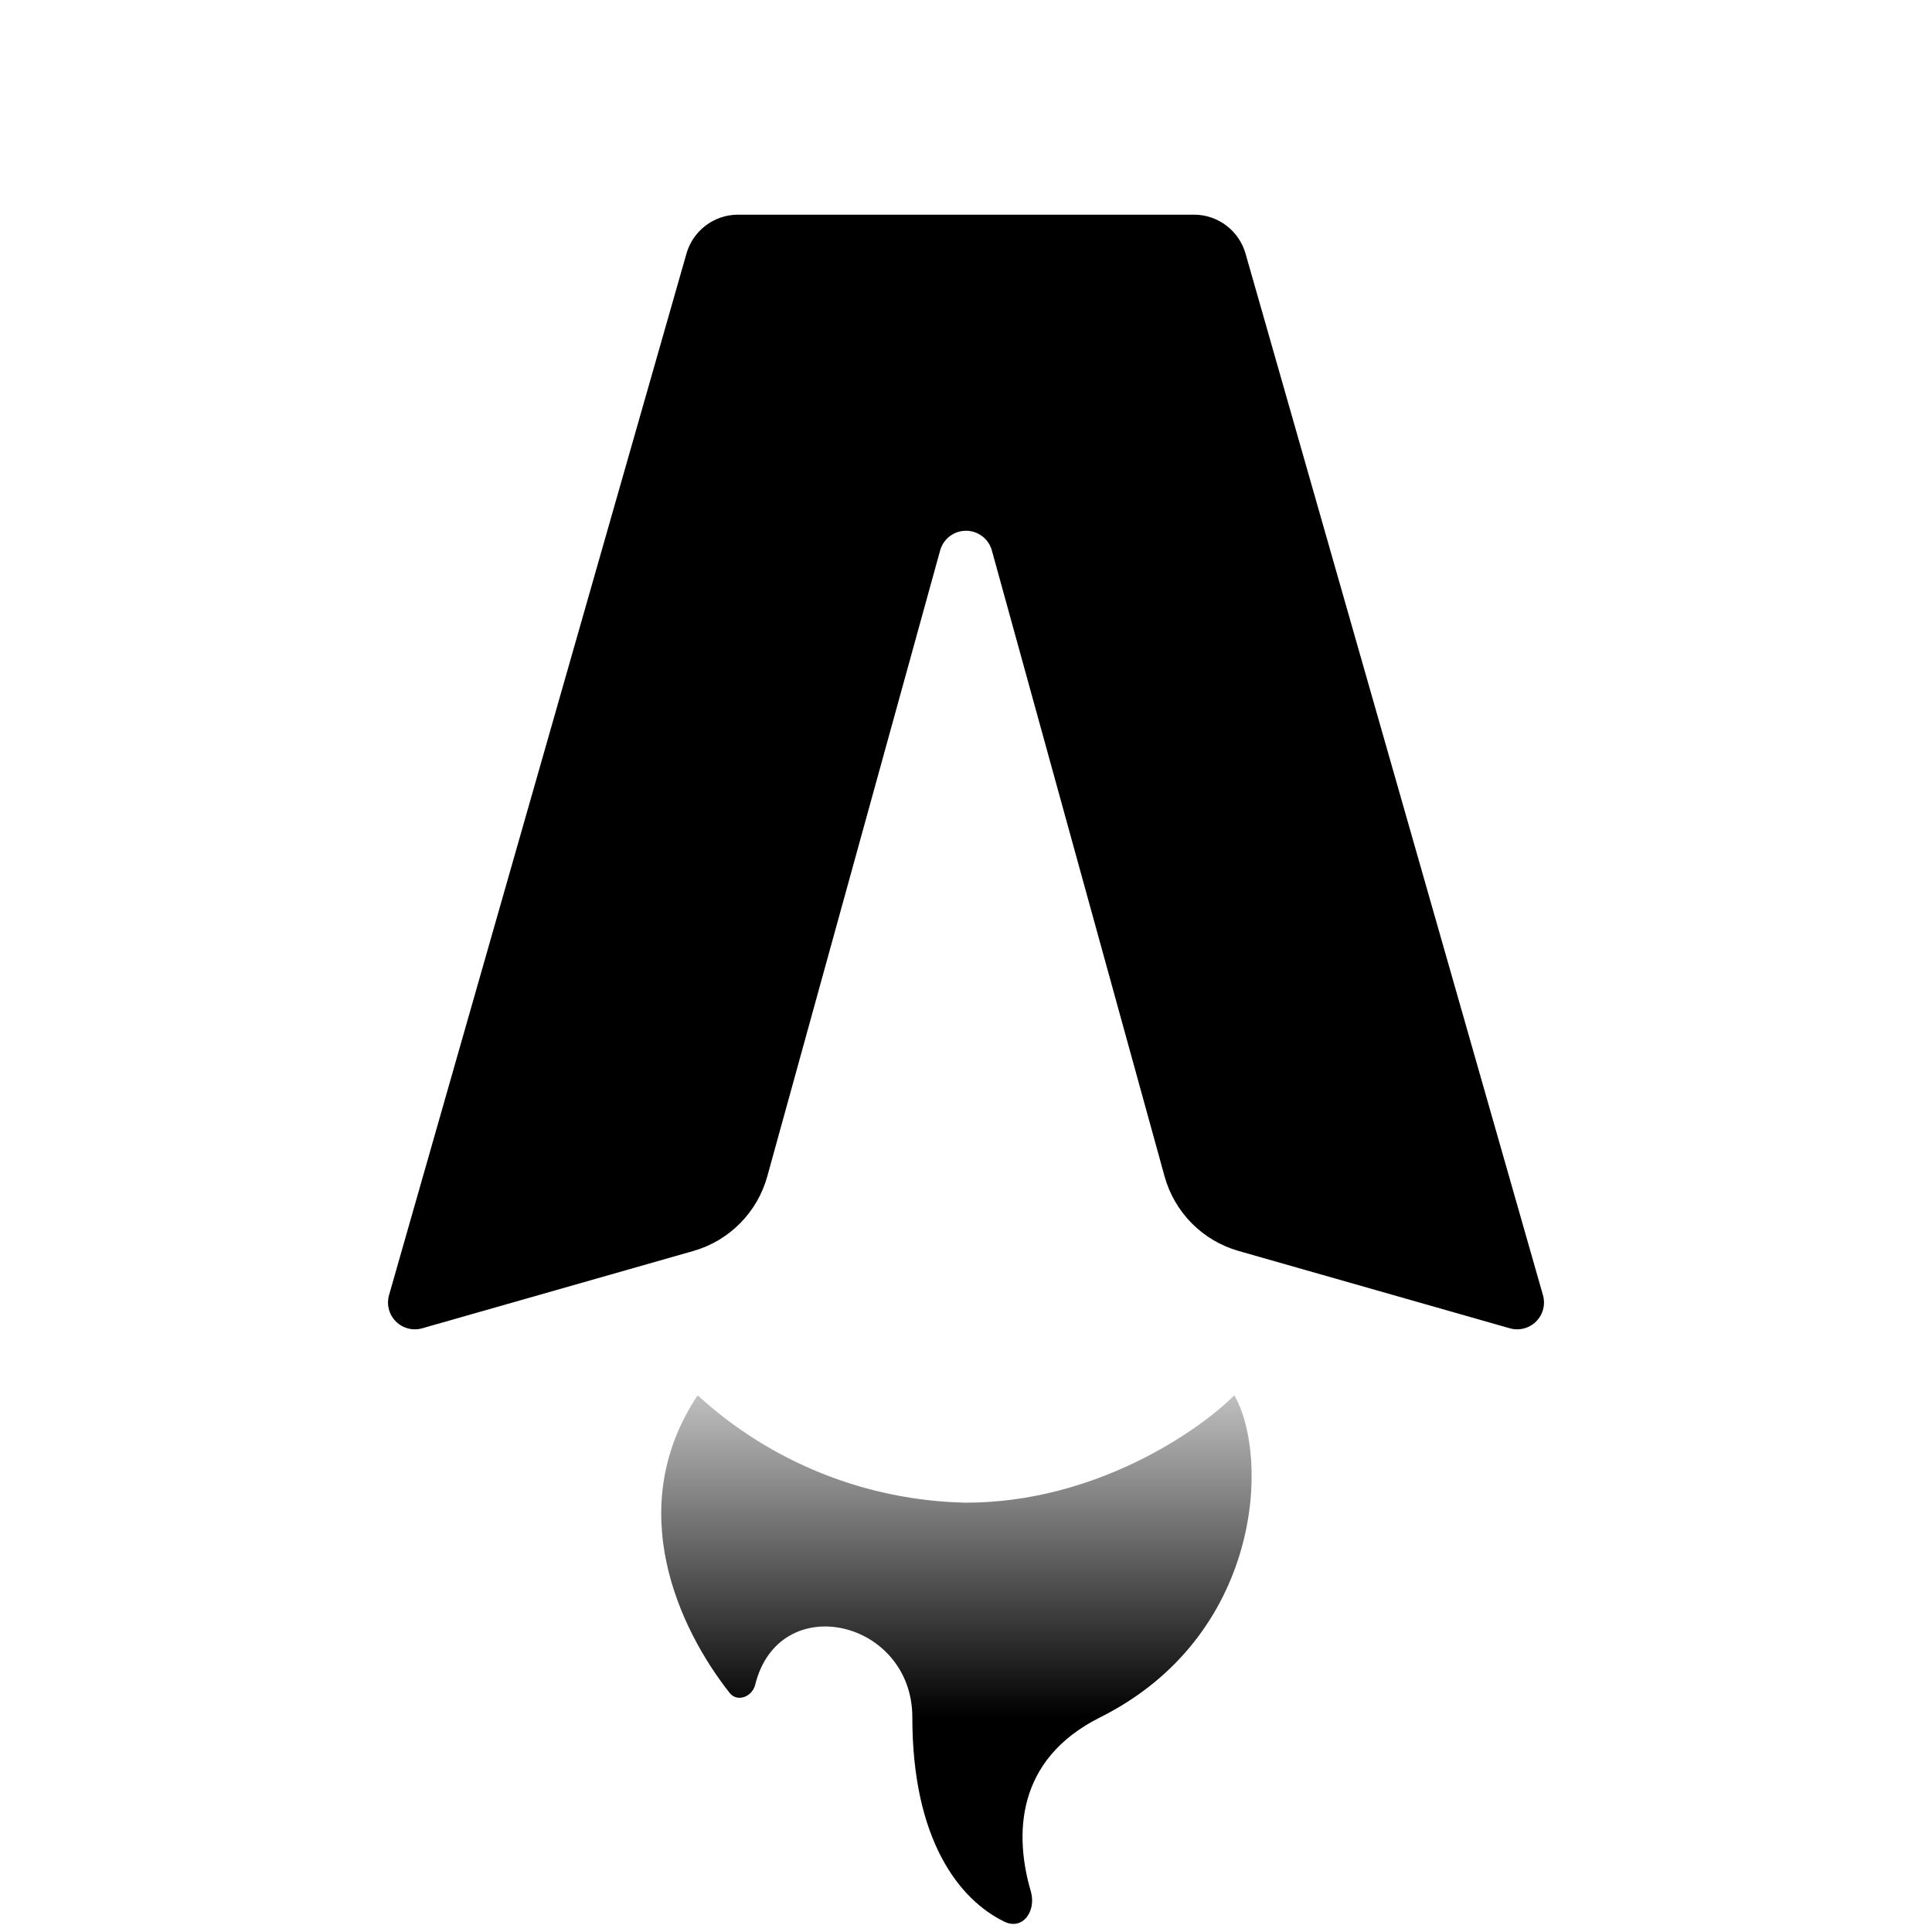
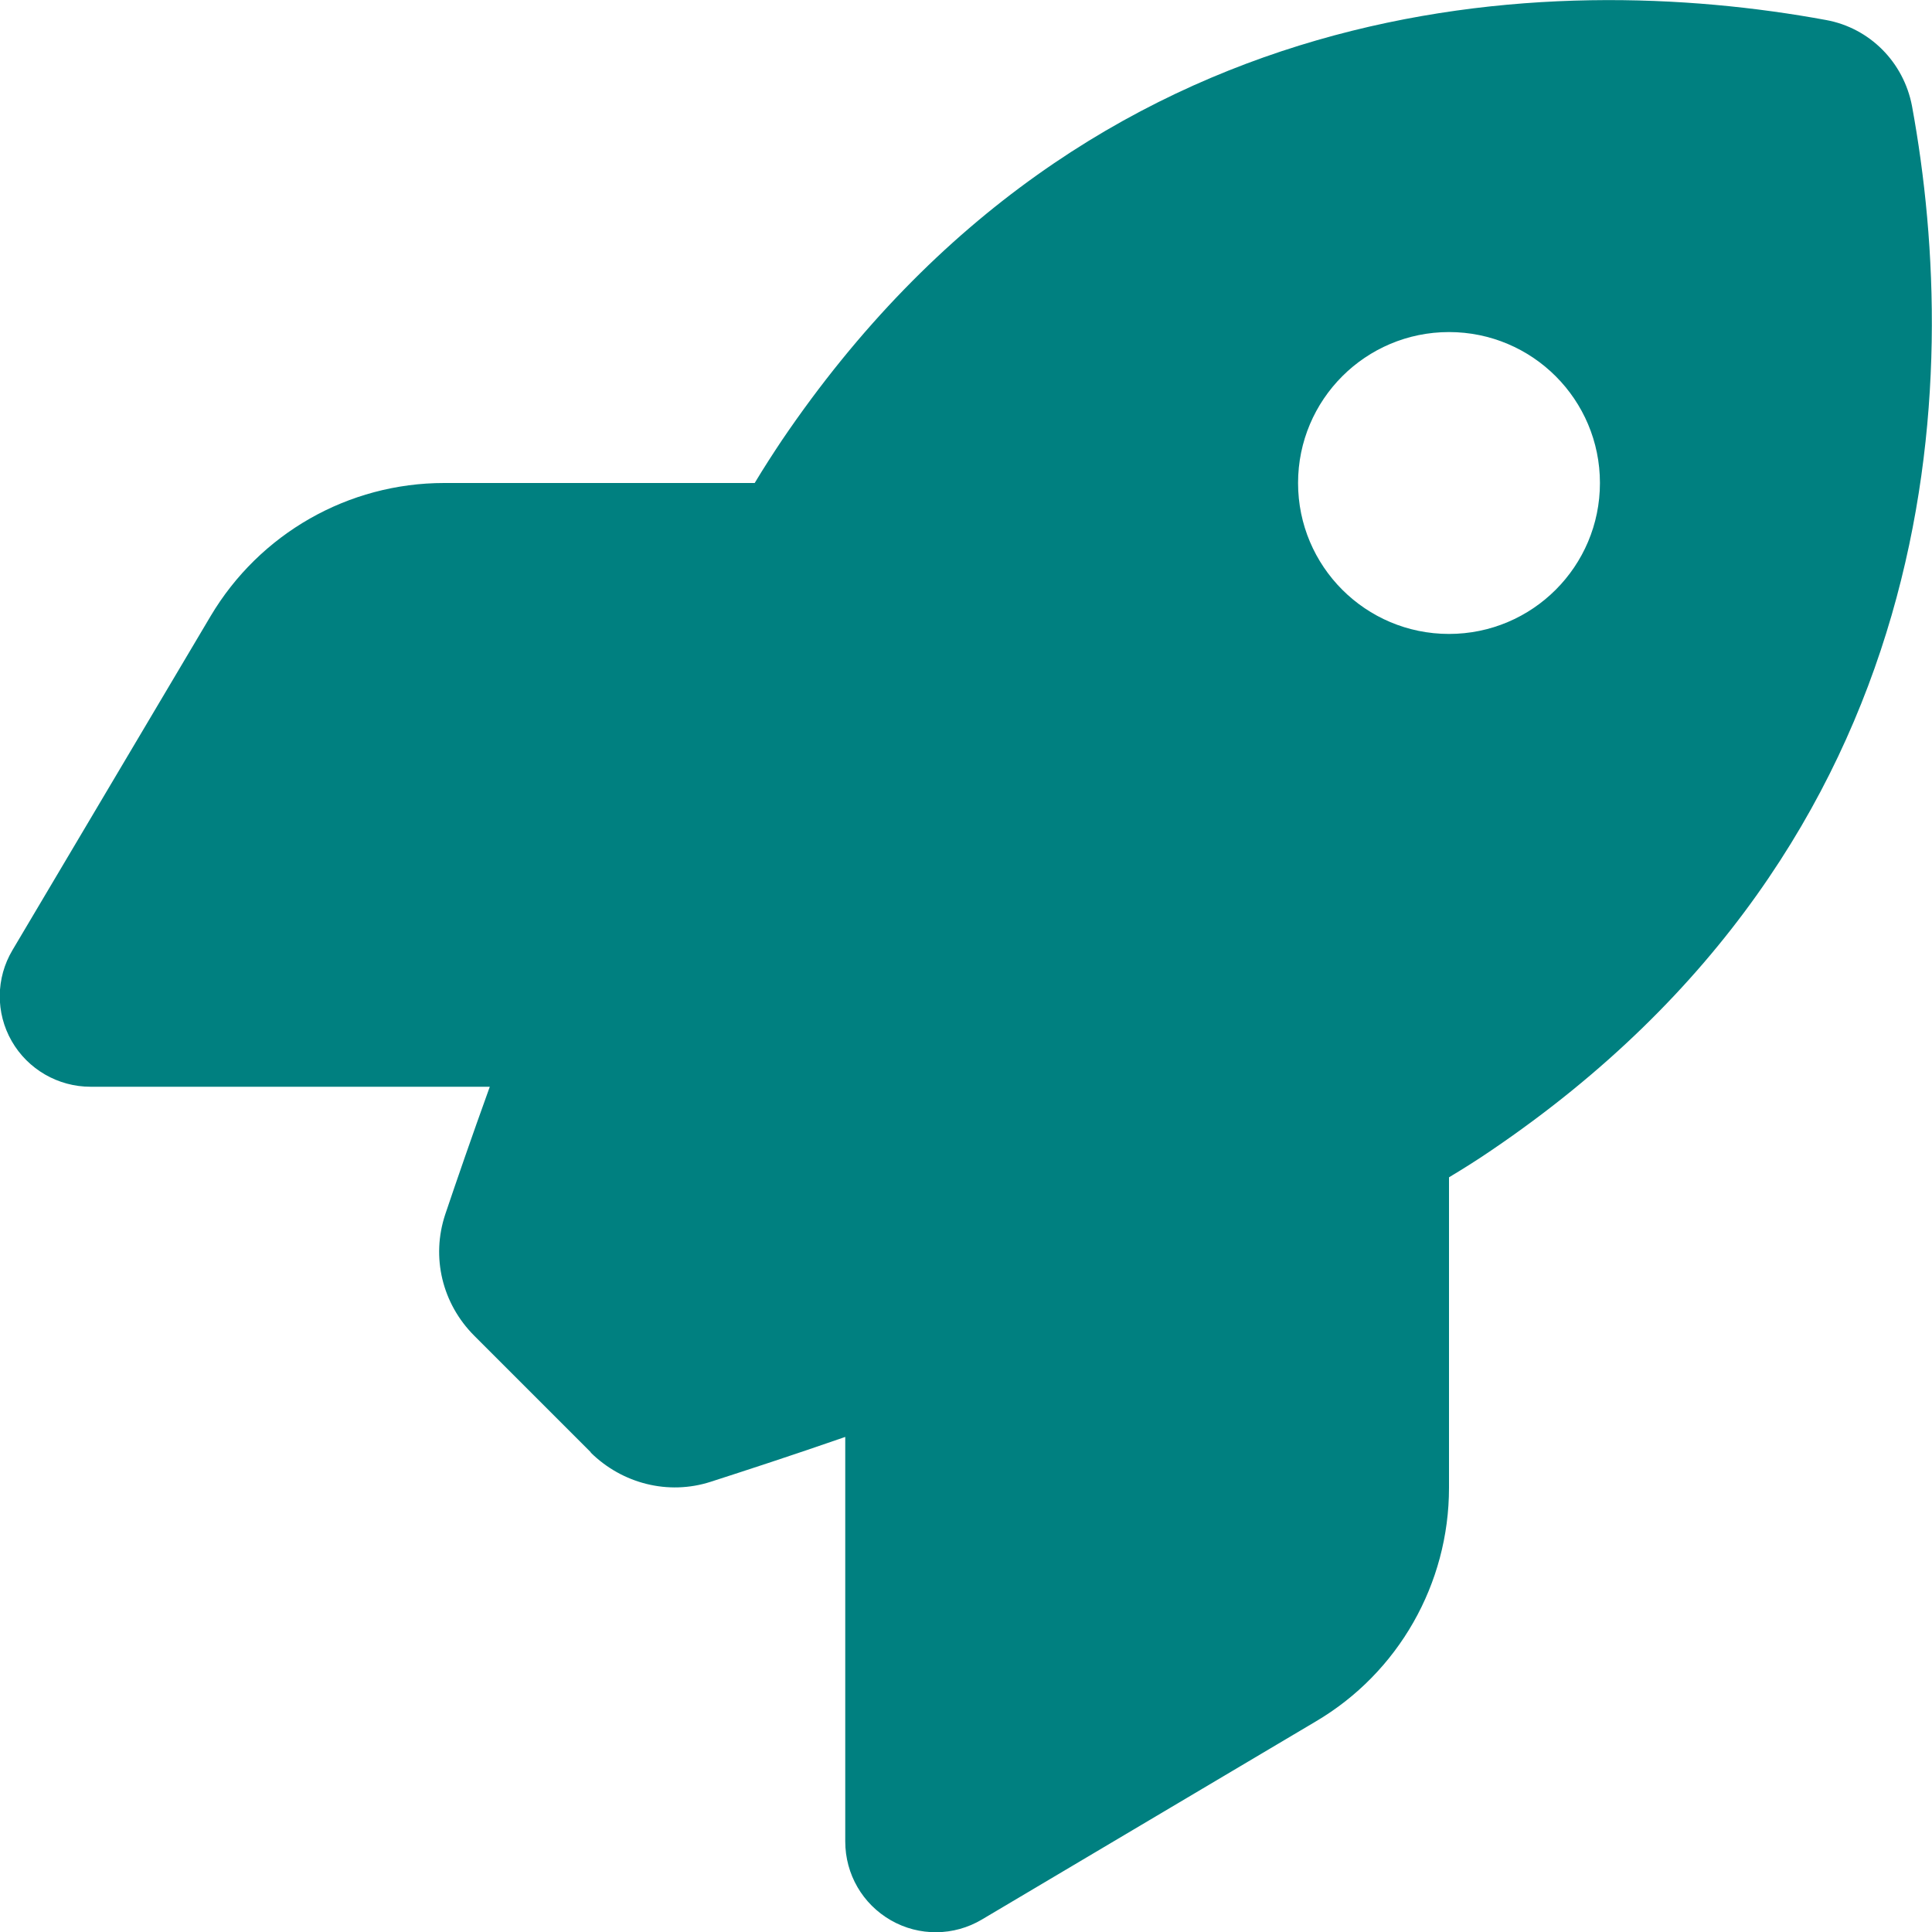
- <svg xmlns="http://www.w3.org/2000/svg" fill="none" viewBox="0 0 36 36">
-   <path fill="#000" d="M22.25 4h-8.5a1 1 0 0 0-.96.73l-5.54 19.4a.5.5 0 0 0 .62.62l5.05-1.44a2 2 0 0 0 1.38-1.4l3.22-11.66a.5.5 0 0 1 .96 0l3.22 11.67a2 2 0 0 0 1.38 1.39l5.05 1.44a.5.5 0 0 0 .62-.62l-5.54-19.4a1 1 0 0 0-.96-.73Z" />
-   <path fill="url(#gradient)" d="M18 28a7.63 7.63 0 0 1-5-2c-1.4 2.1-.35 4.35.6 5.55.14.17.41.07.47-.15.44-1.8 2.93-1.22 2.93.6 0 2.28.87 3.4 1.72 3.81.34.16.59-.2.49-.56-.31-1.05-.29-2.46 1.29-3.25 3-1.5 3.17-4.83 2.5-6-.67.67-2.6 2-5 2Z" />
-   <defs>
-     <linearGradient id="gradient" x1="16" x2="16" y1="32" y2="24" gradientUnits="userSpaceOnUse">
-       <stop stop-color="#000" />
-       <stop offset="1" stop-color="#000" stop-opacity="0" />
-     </linearGradient>
-   </defs>
-   <style>
-     @media (prefers-color-scheme:dark){:root{filter:invert(100%)}}
-   </style>
+ <svg xmlns="http://www.w3.org/2000/svg" viewBox="0 0 512 512" className="w-5 inline-block transition-transform group-hover:rotate-[20deg]" fill="teal">
+   <path d="M156.6 384.9L125.7 354c-8.5-8.5-11.5-20.8-7.7-32.2c3-8.9 7-20.5 11.8-33.8L24 288c-8.6 0-16.6-4.6-20.9-12.1s-4.2-16.7 .2-24.1l52.5-88.5c13-21.9 36.5-35.3 61.9-35.3l82.3 0c2.4-4 4.8-7.7 7.2-11.3C289.1-4.1 411.1-8.1 483.9 5.3c11.6 2.1 20.6 11.2 22.8 22.8c13.4 72.9 9.3 194.8-111.4 276.7c-3.5 2.4-7.3 4.8-11.3 7.2v82.3c0 25.4-13.4 49-35.3 61.9l-88.5 52.5c-7.4 4.4-16.6 4.5-24.1 .2s-12.1-12.2-12.1-20.9V380.8c-14.1 4.9-26.4 8.9-35.7 11.9c-11.2 3.6-23.4 .5-31.8-7.8zM384 168a40 40 0 1 0 0-80 40 40 0 1 0 0 80z" />
</svg>
